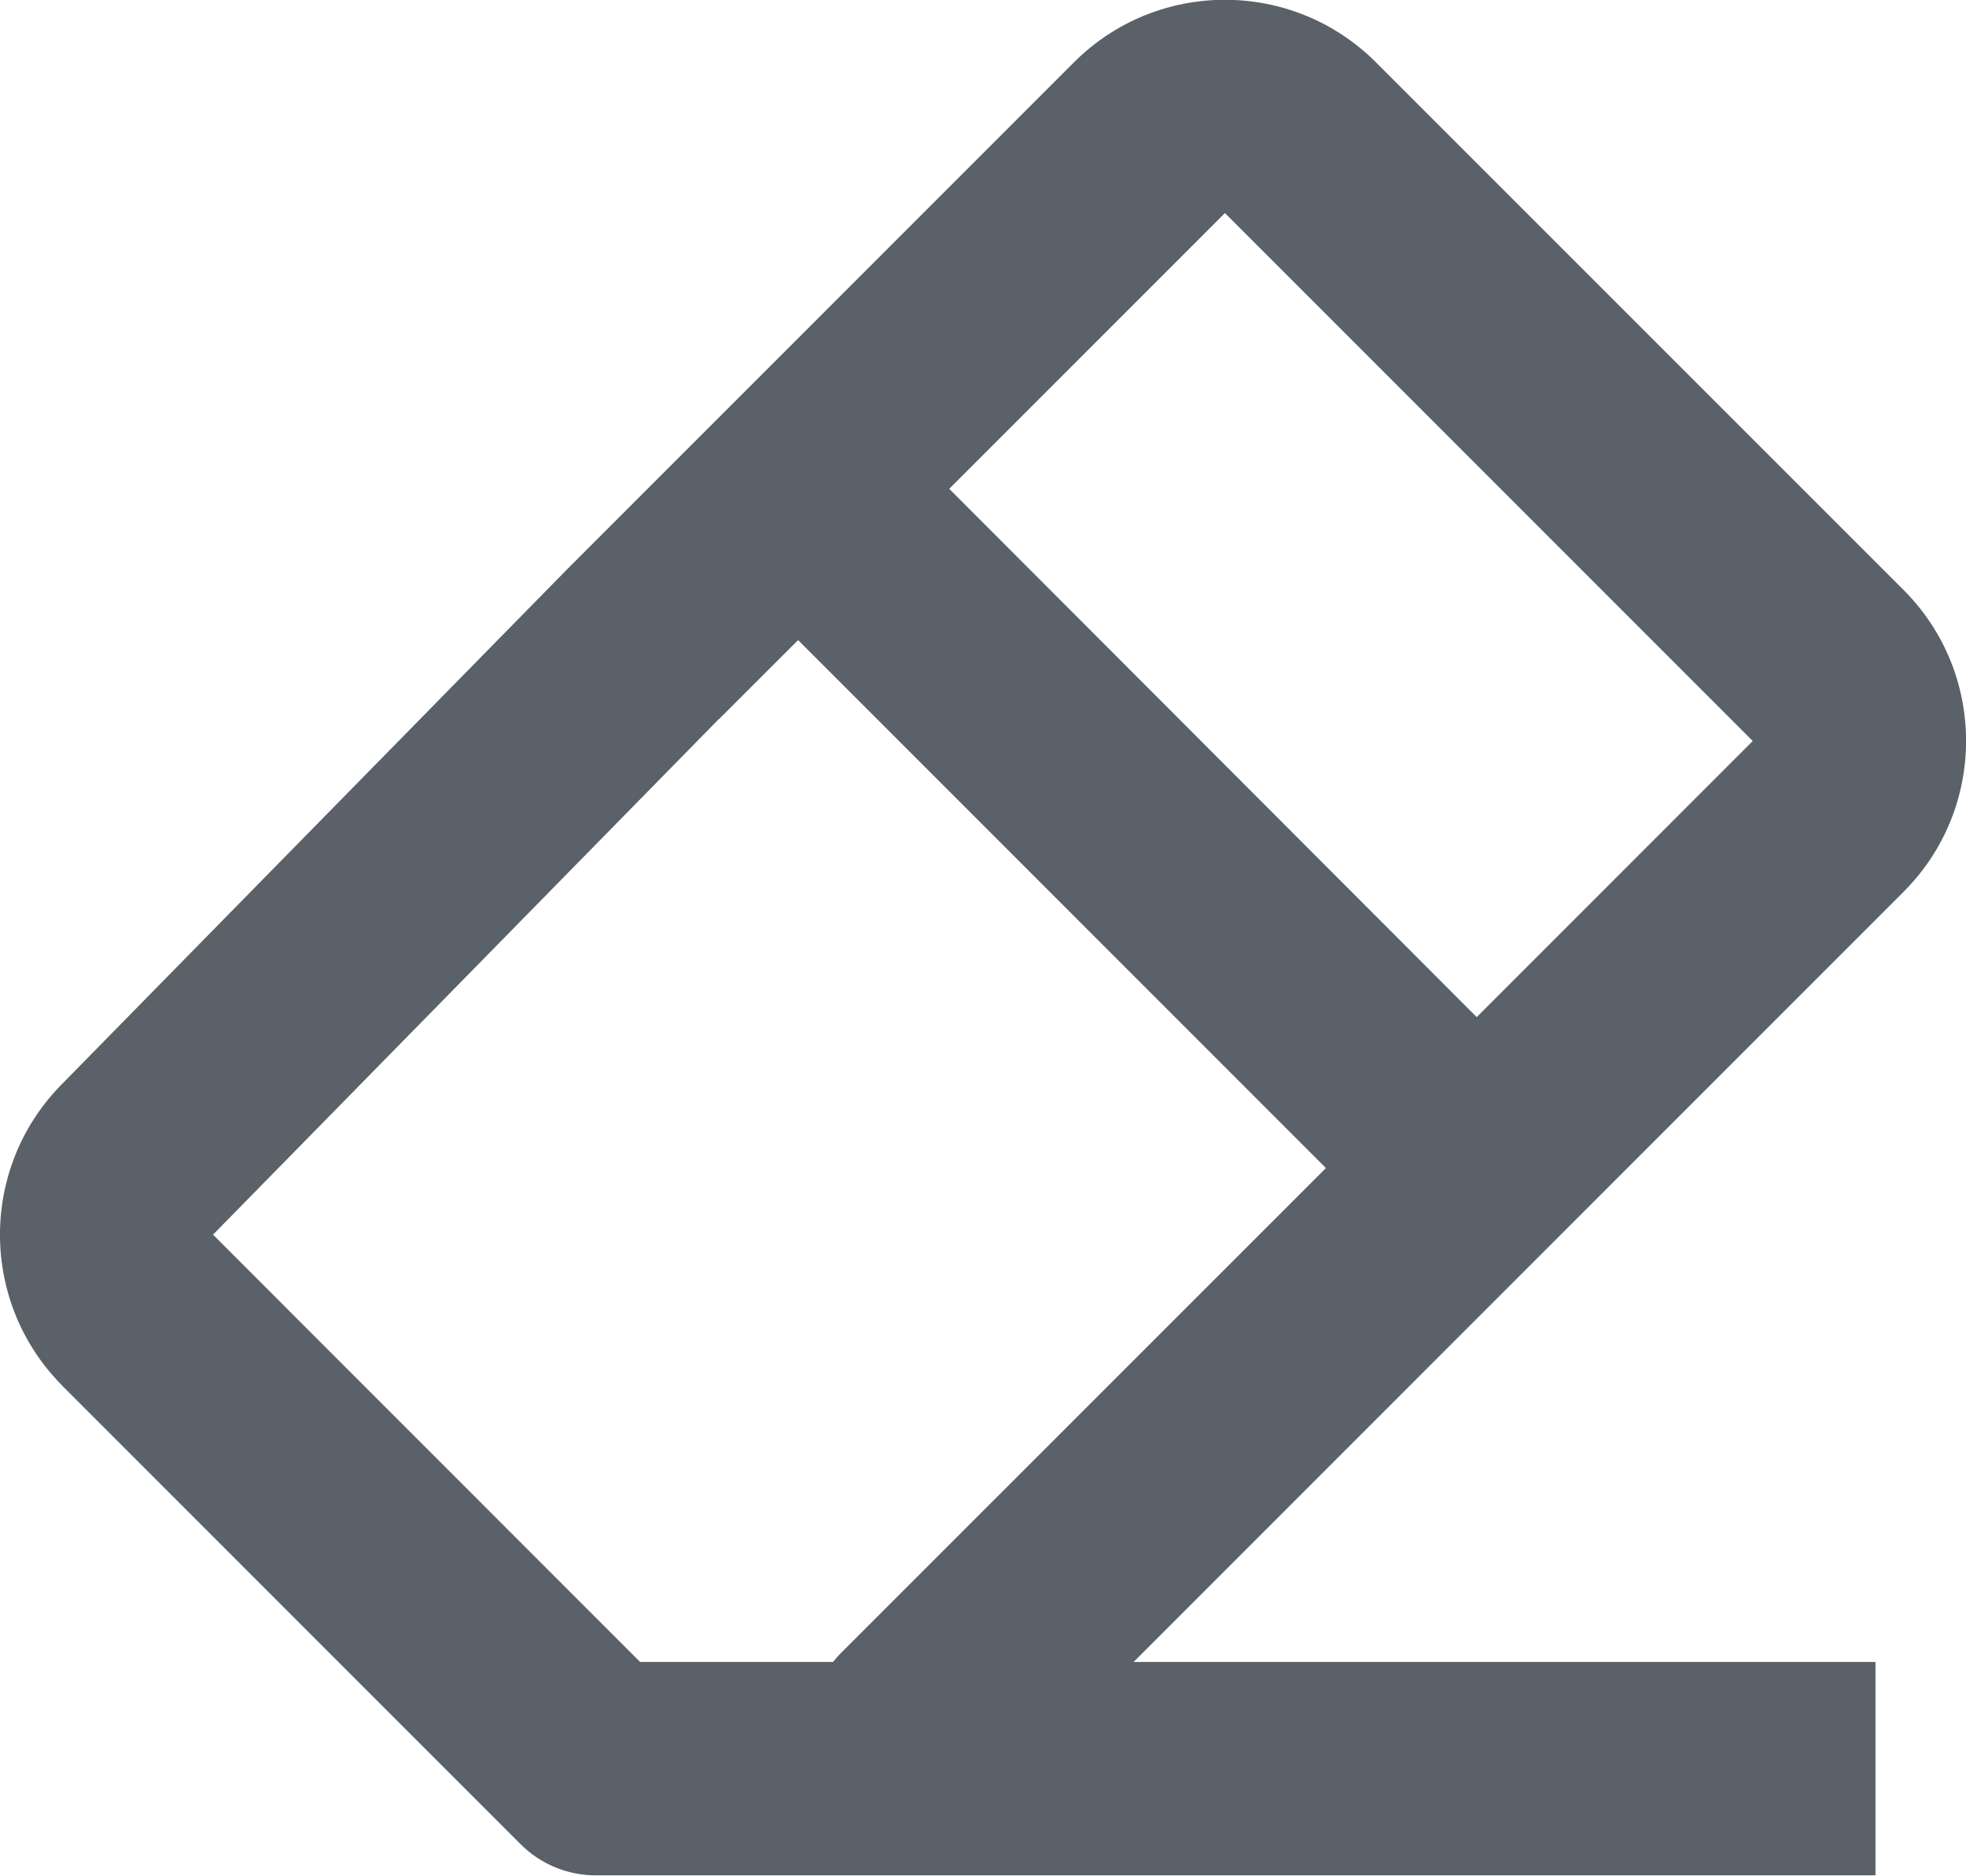
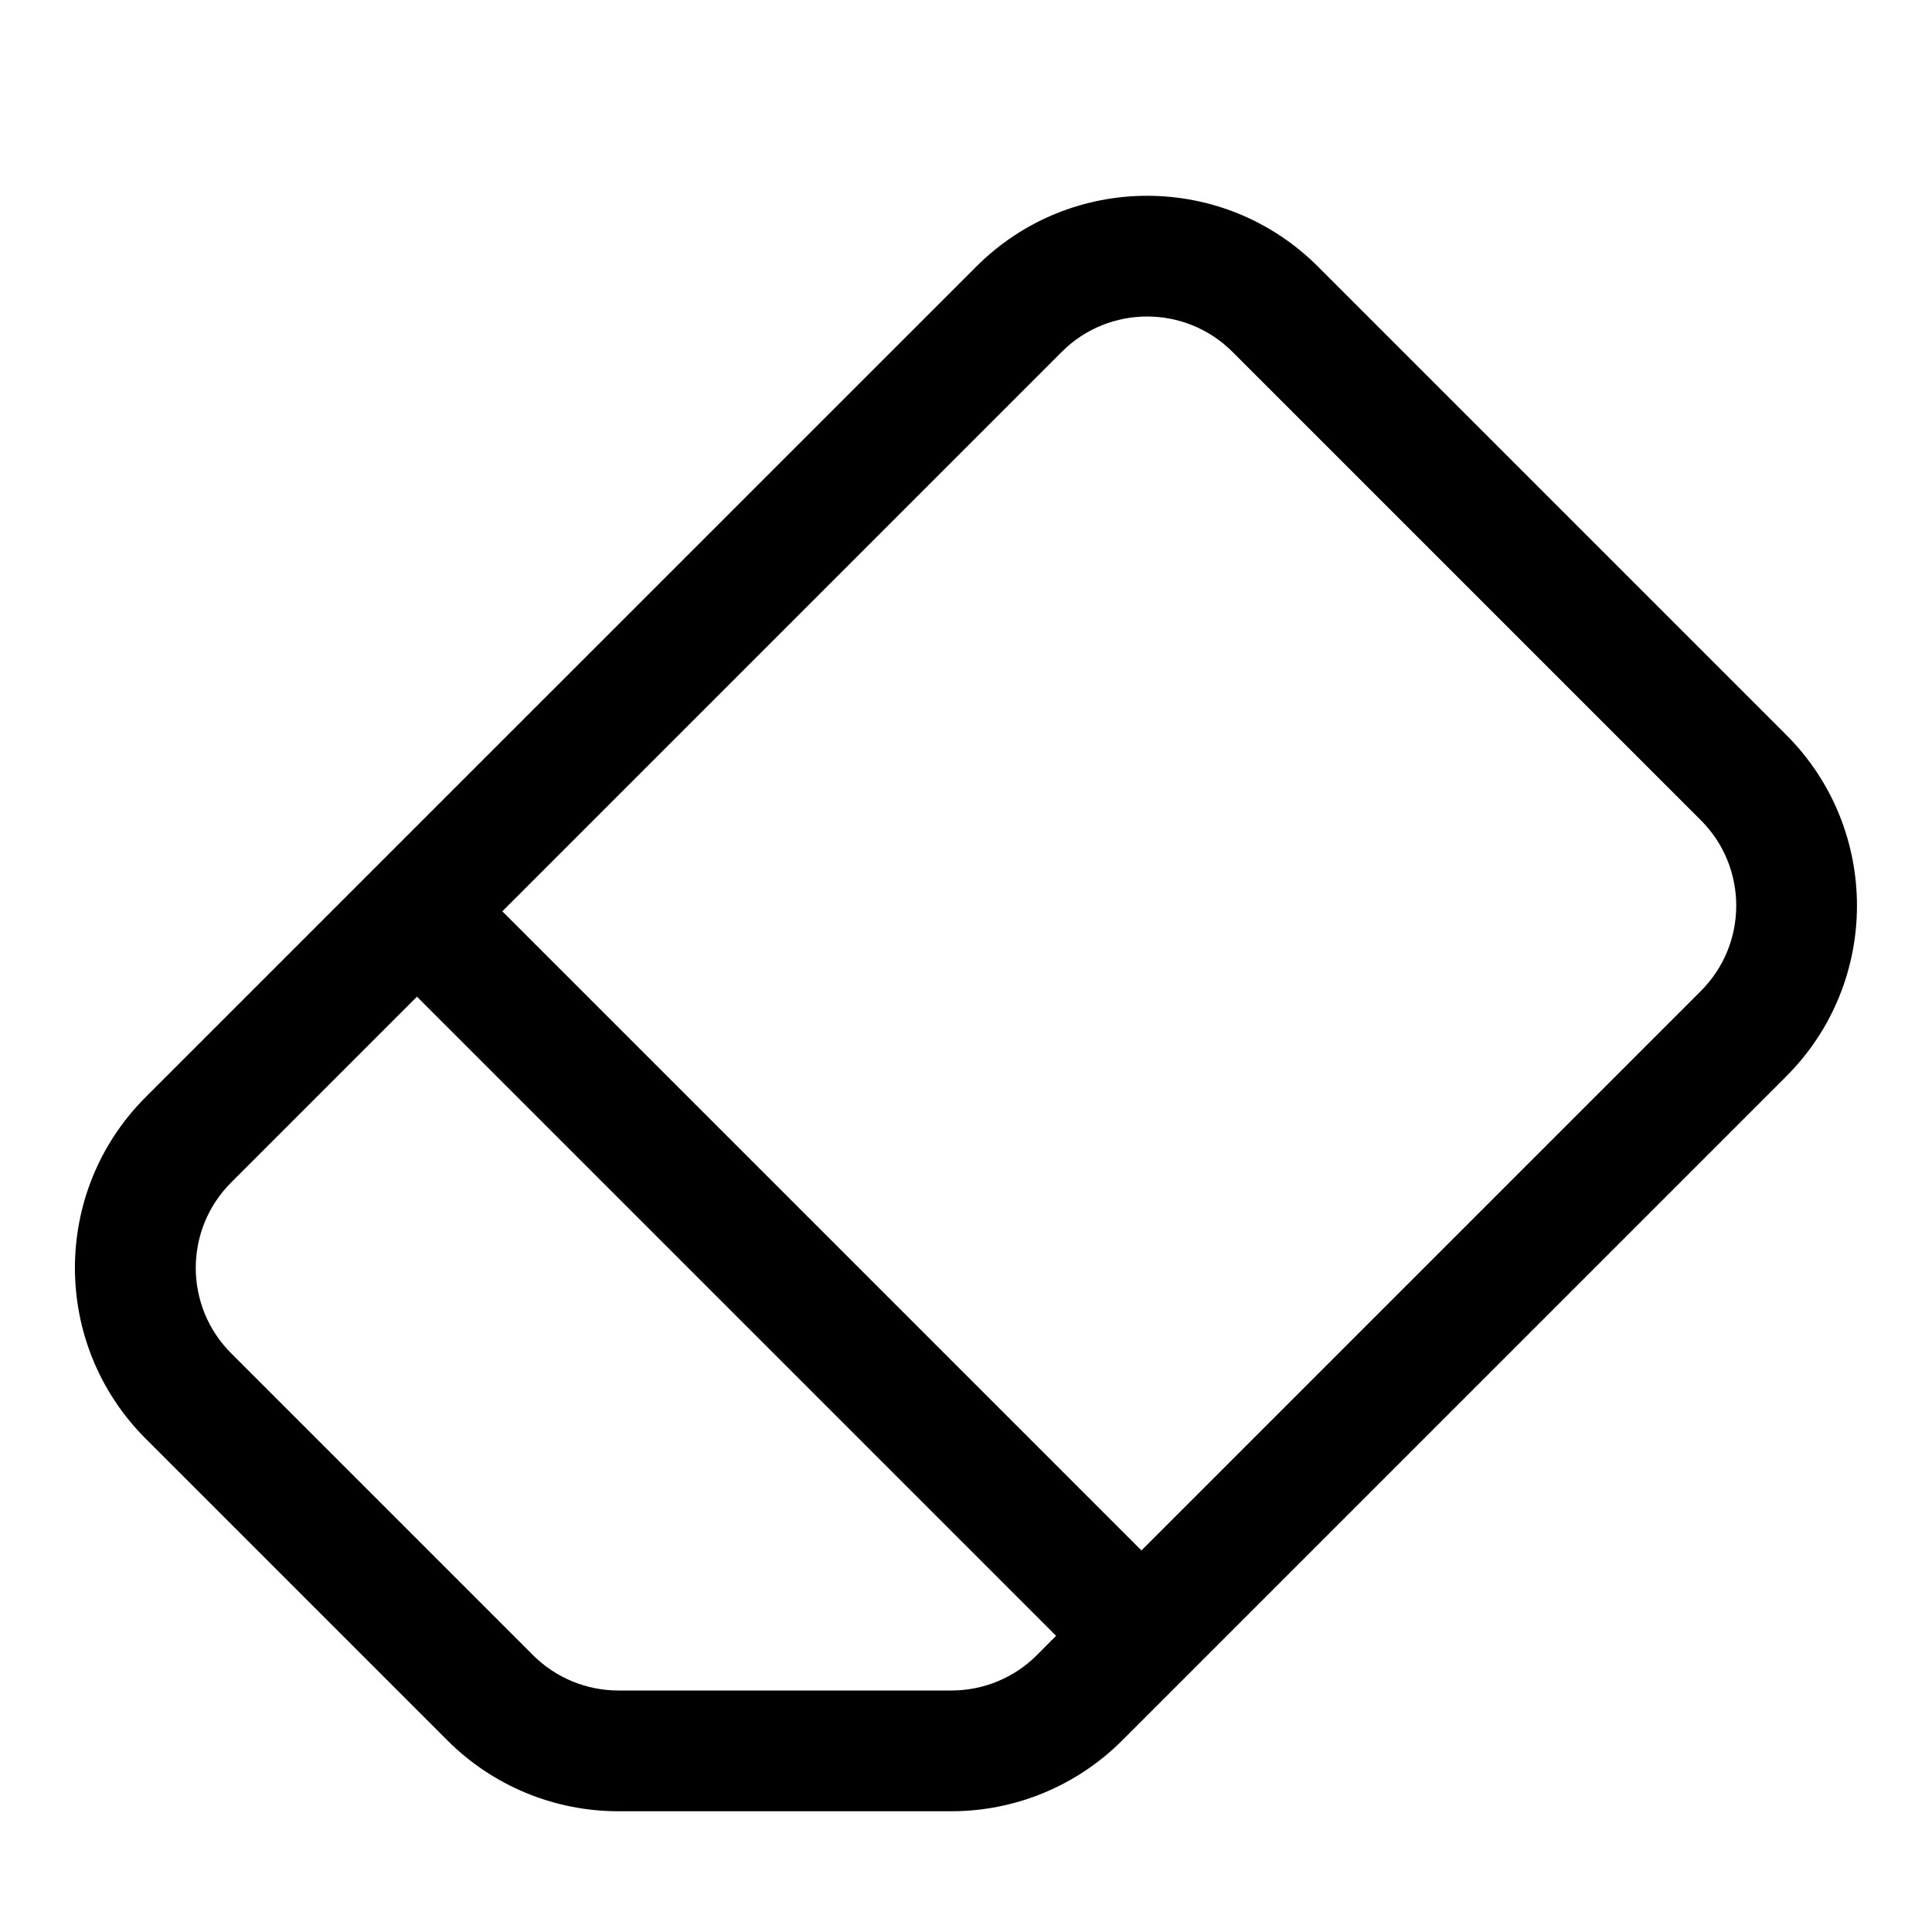
- <svg xmlns="http://www.w3.org/2000/svg" width="17.093" height="16.301" viewBox="0 0 17.093 16.301">
-   <path id="bx-eraser" d="M2.543,14.46l3.985,3.985a.923.923,0,0,0,.655.272H18.309V16.862h-6.45l6.695-6.695a1.855,1.855,0,0,0,0-2.622l-4.59-4.589a1.857,1.857,0,0,0-2.622,0l-4.4,4.4L2.532,11.849a1.86,1.86,0,0,0,.011,2.61ZM12.653,4.268l4.589,4.589-2.4,2.4L10.256,6.665l2.4-2.4Zm-4.4,4.4.689-.688,4.589,4.589L9.31,16.789a.951.951,0,0,0-.064.073H7.568L3.855,13.148l4.4-4.484Z" transform="translate(-2.003 -2.416)" fill="#5a6168" />
+ <svg xmlns="http://www.w3.org/2000/svg" width="16" height="16" fill="currentColor" class="bi bi-eraser" viewBox="0 0 16 16">
+   <path d="M8.086 2.207a2 2 0 0 1 2.828 0l3.879 3.879a2 2 0 0 1 0 2.828l-5.5 5.5A2 2 0 0 1 7.879 15H5.12a2 2 0 0 1-1.414-.586l-2.5-2.5a2 2 0 0 1 0-2.828zm2.121.707a1 1 0 0 0-1.414 0L4.16 7.547l5.293 5.293 4.633-4.633a1 1 0 0 0 0-1.414zM8.746 13.547 3.453 8.254 1.914 9.793a1 1 0 0 0 0 1.414l2.5 2.5a1 1 0 0 0 .707.293H7.88a1 1 0 0 0 .707-.293z" />
</svg>
